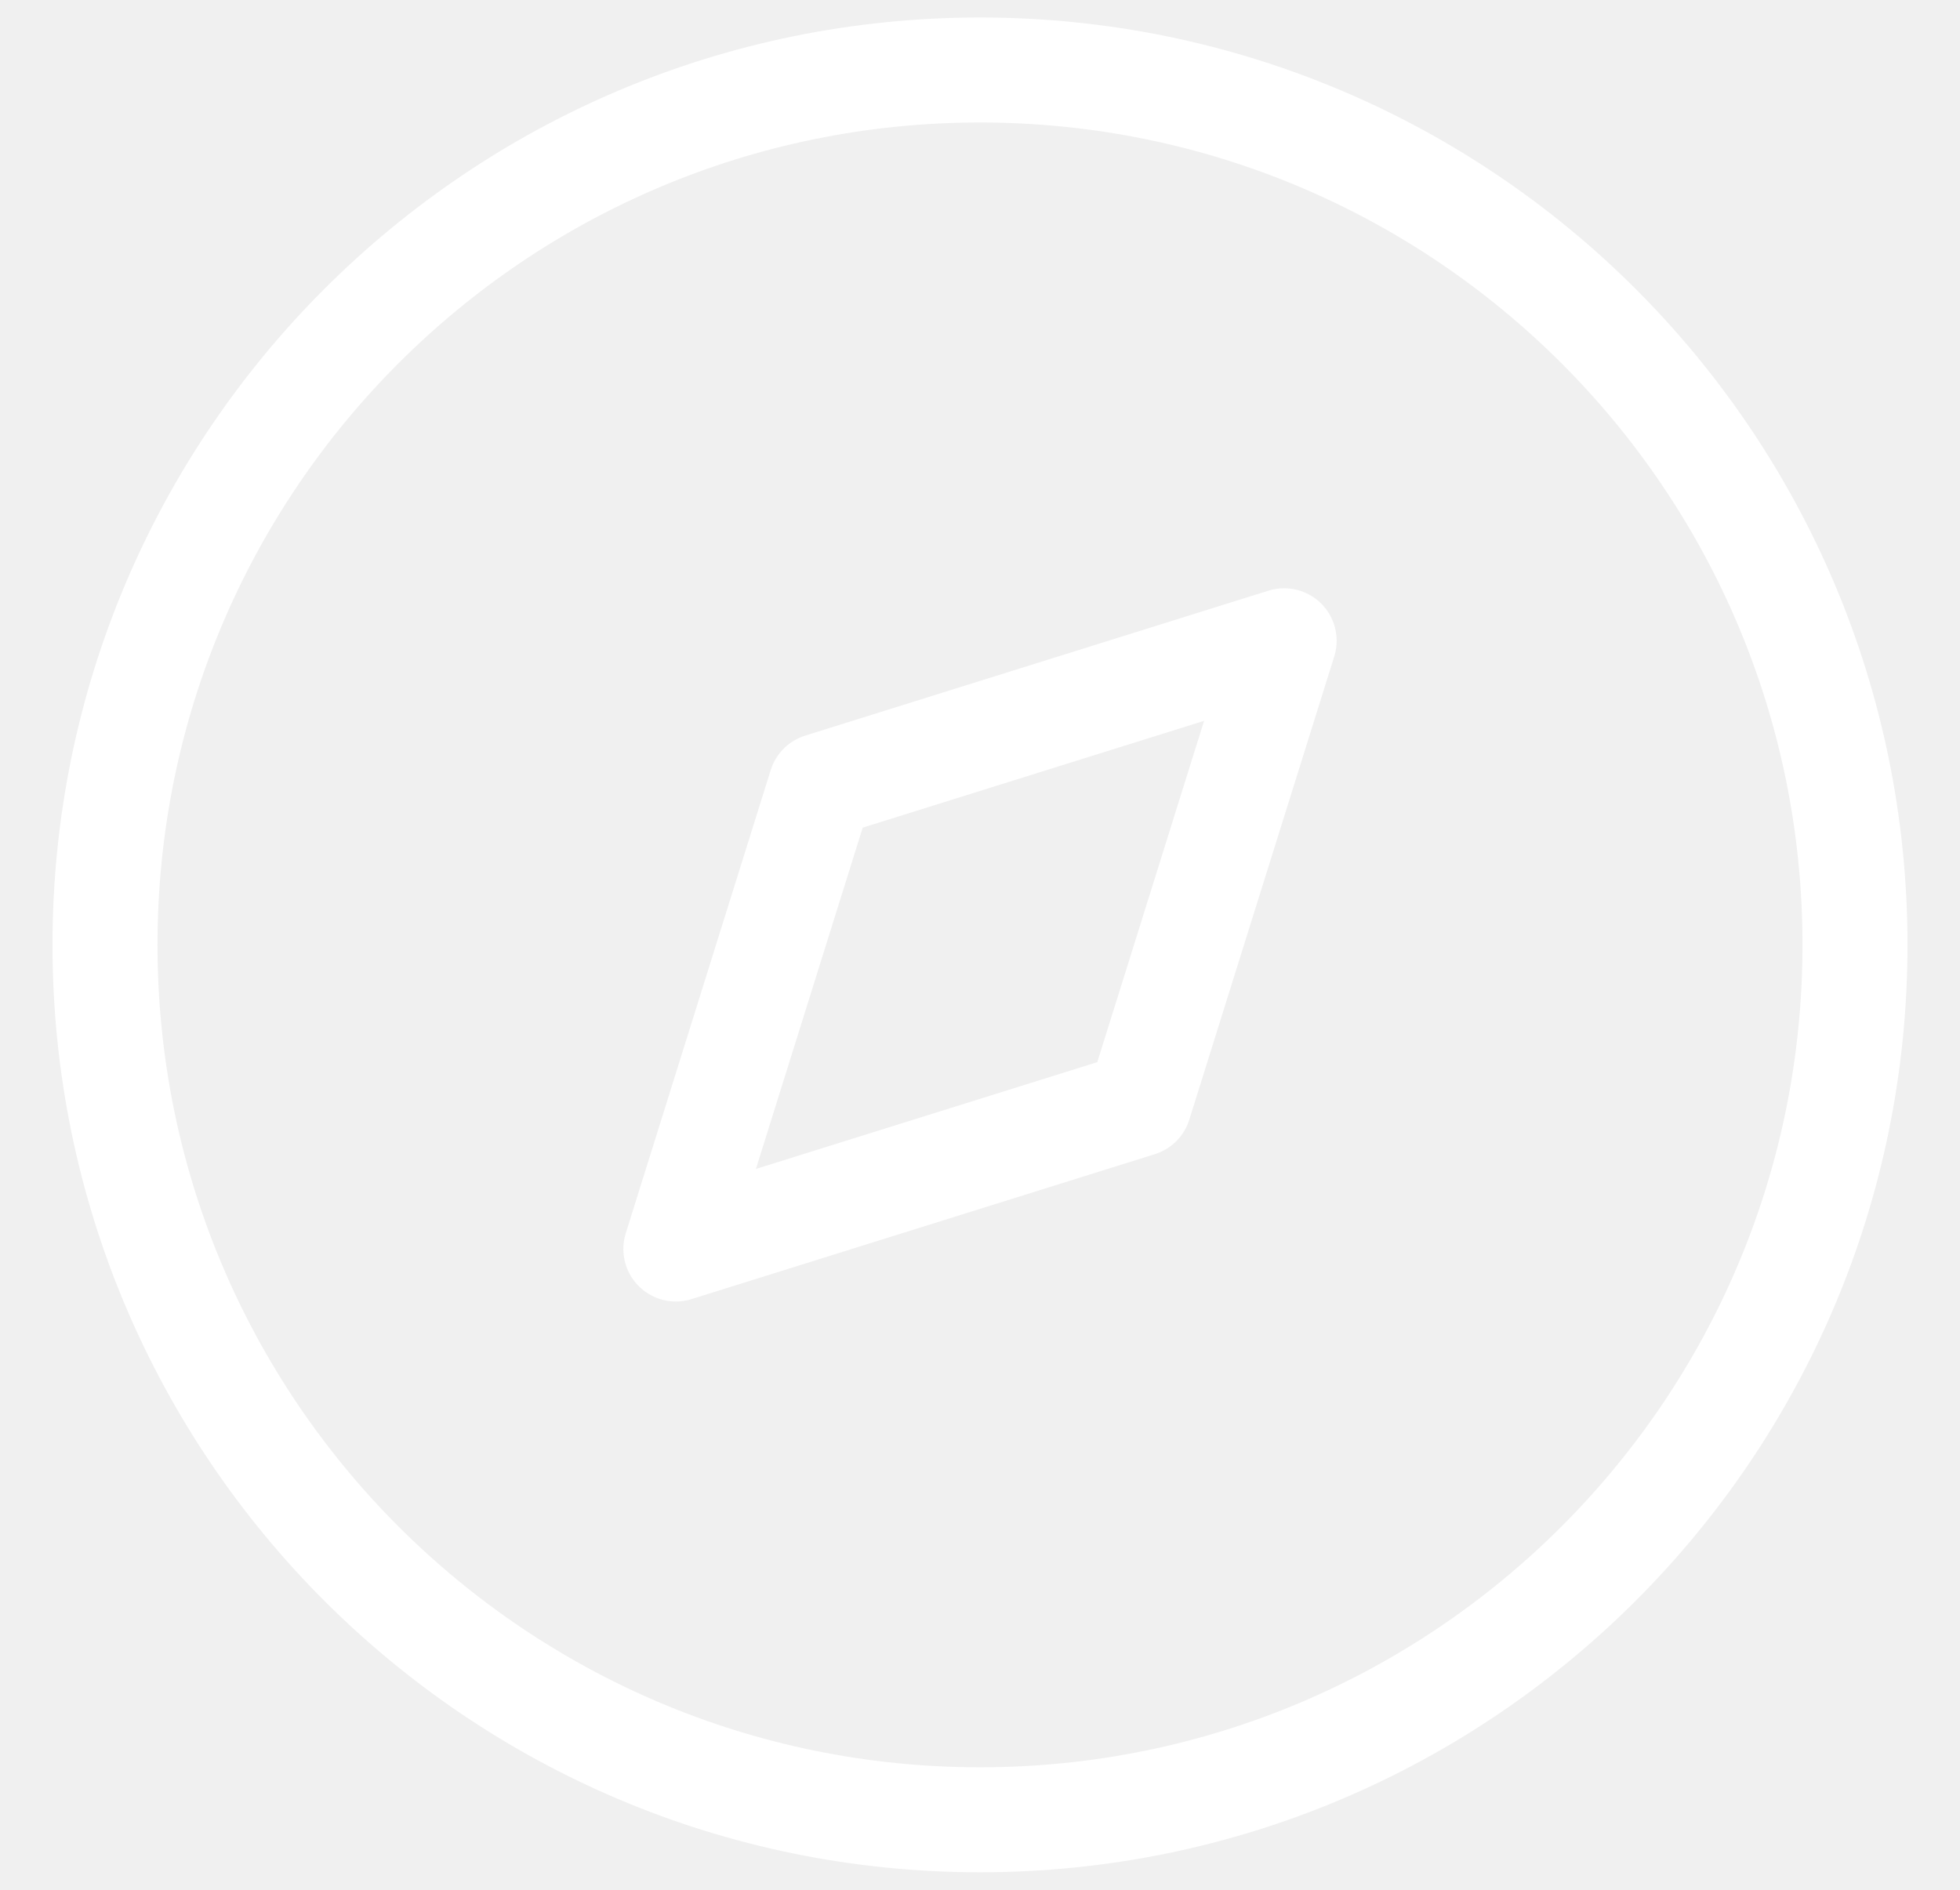
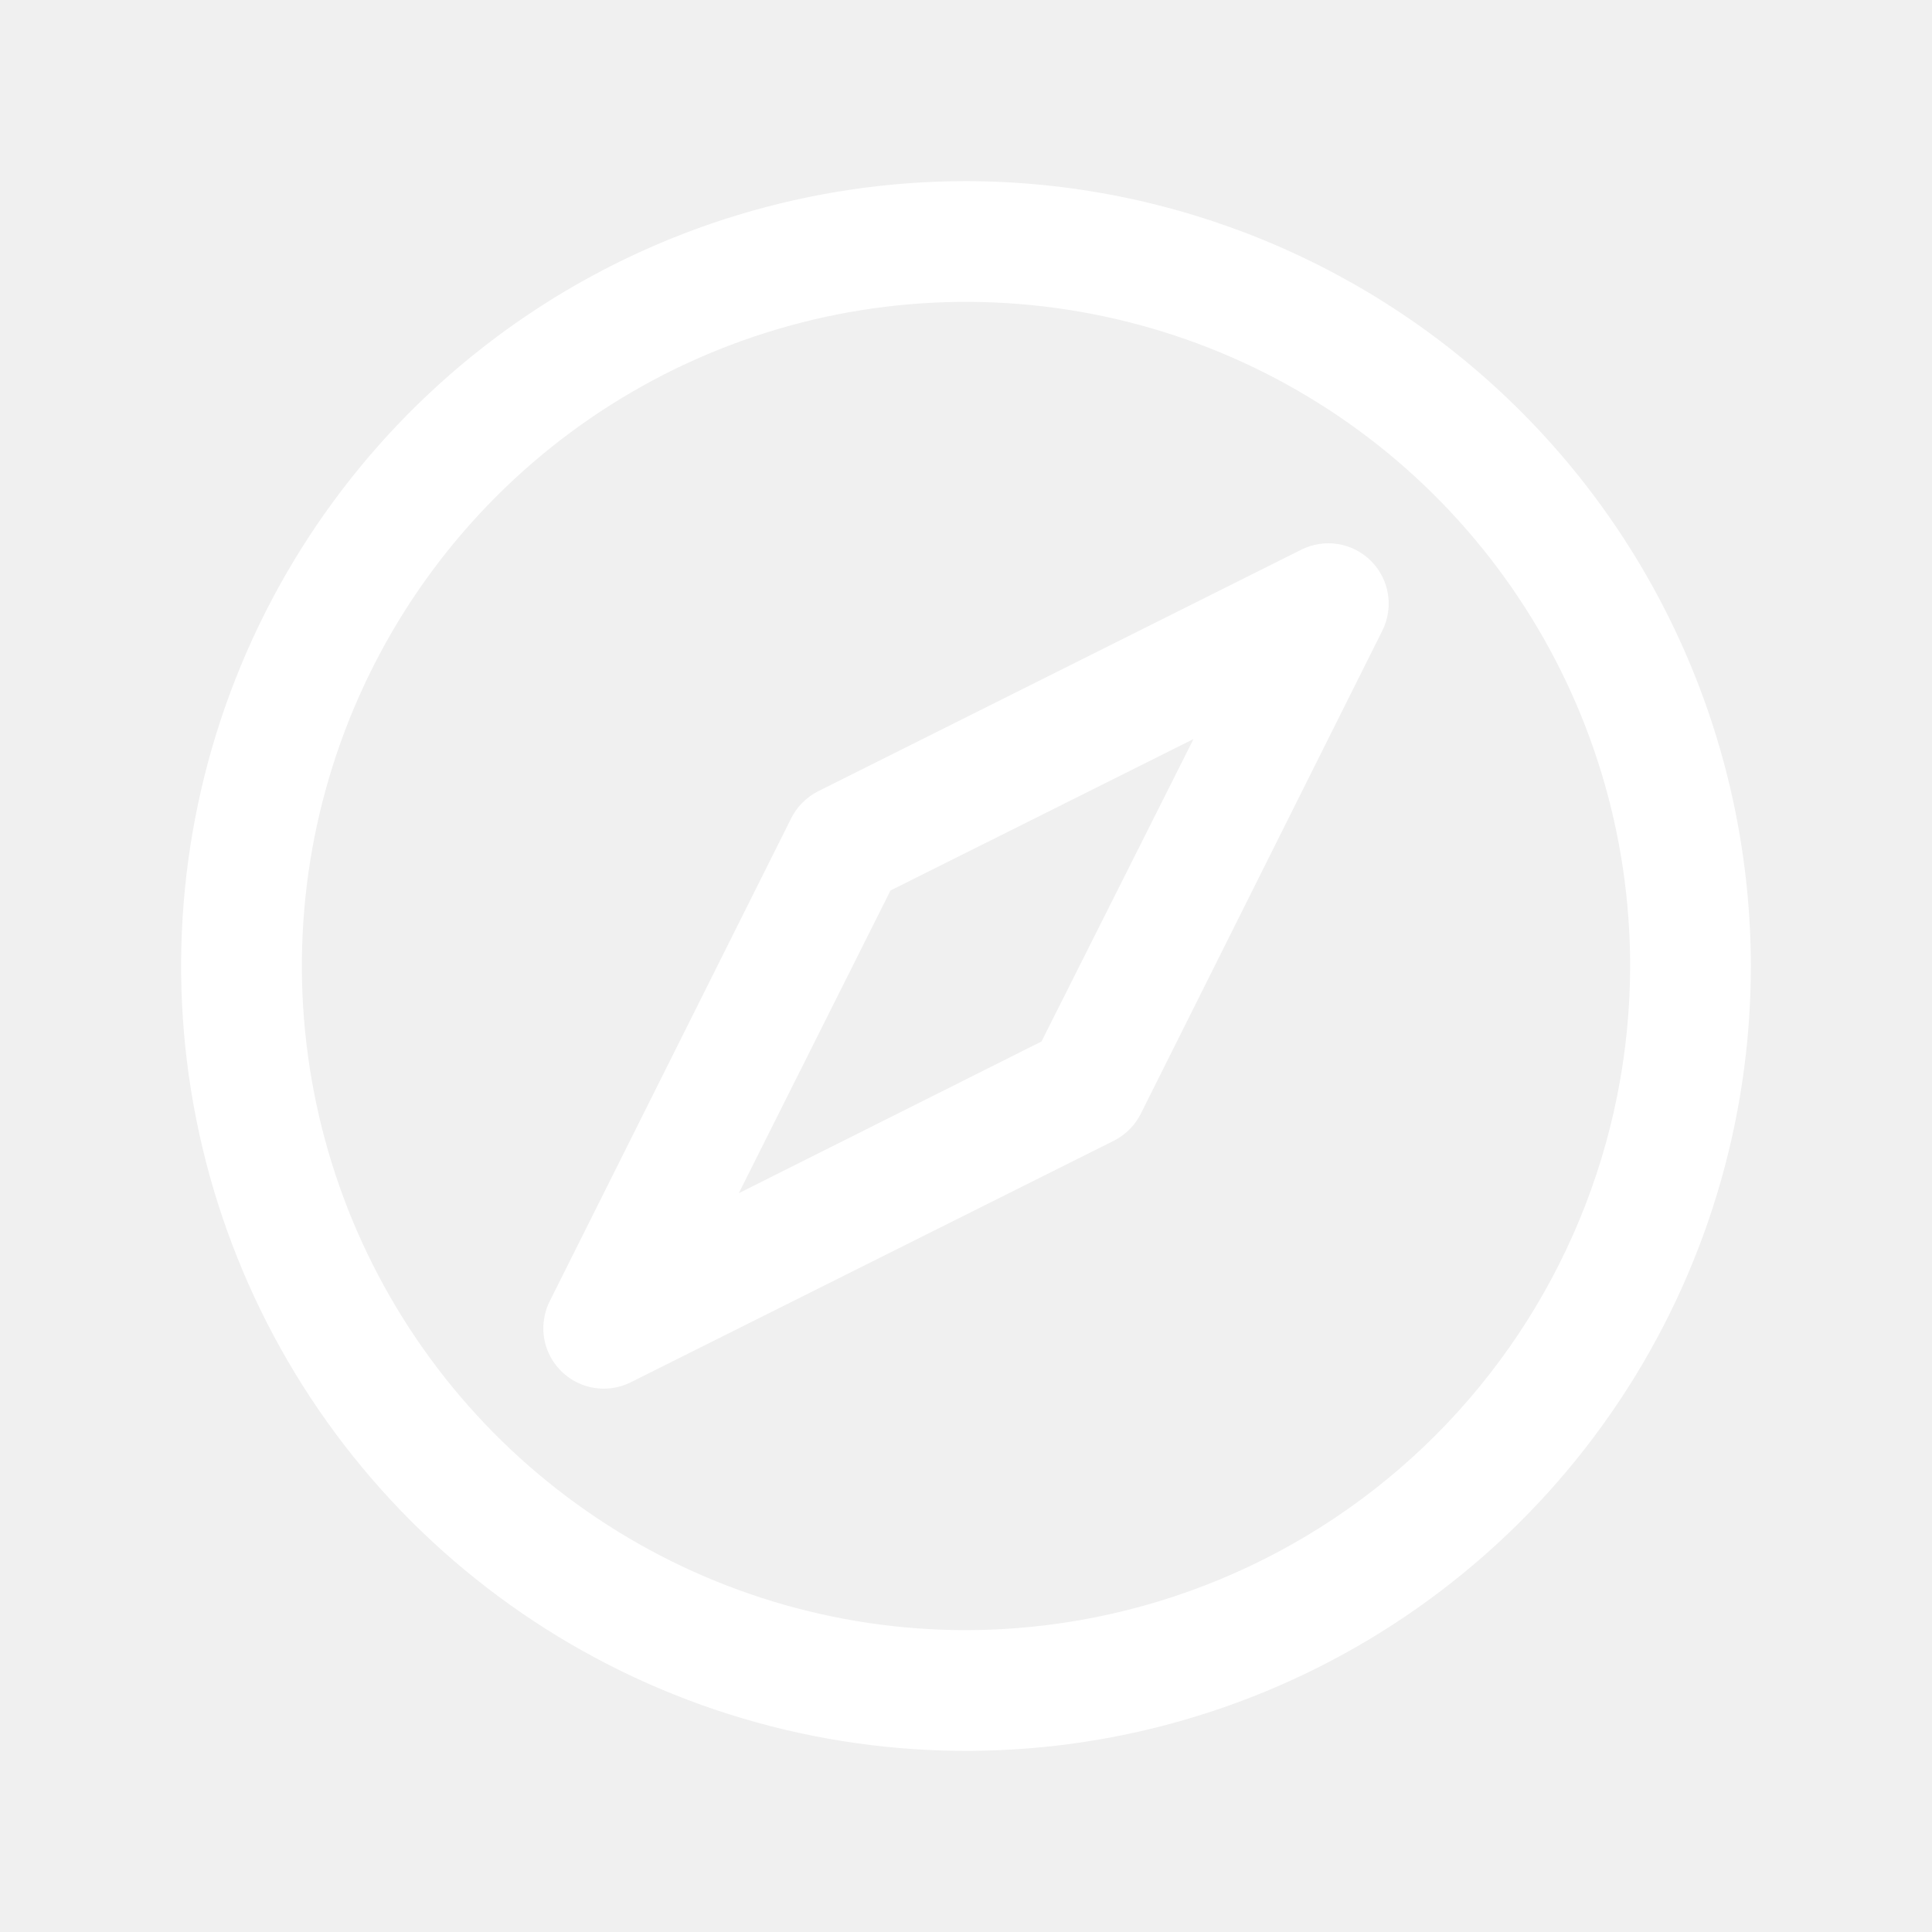
- <svg xmlns="http://www.w3.org/2000/svg" width="28" height="27" viewBox="0 0 28 27" fill="none">
-   <path fill-rule="evenodd" clip-rule="evenodd" d="M9.655 17.845L11.726 11.226L18.345 9.155L16.274 15.774L9.655 17.845Z" stroke="white" stroke-width="1.5" stroke-linecap="round" stroke-linejoin="round" />
-   <circle cx="14" cy="13.5" r="12.5" stroke="white" stroke-width="1.5" stroke-linecap="round" stroke-linejoin="round" />
+ <svg xmlns="http://www.w3.org/2000/svg" width="25" height="25" viewBox="0 0 25 25" fill="none">
+   <path d="M12.5 2.344C10.491 2.344 8.528 2.939 6.857 4.055C5.187 5.171 3.886 6.758 3.117 8.613C2.348 10.469 2.147 12.511 2.539 14.481C2.931 16.451 3.898 18.261 5.318 19.682C6.739 21.102 8.549 22.069 10.519 22.461C12.489 22.853 14.531 22.652 16.387 21.883C18.242 21.114 19.829 19.813 20.945 18.142C22.061 16.472 22.656 14.509 22.656 12.5C22.653 9.807 21.582 7.226 19.678 5.322C17.774 3.418 15.193 2.347 12.5 2.344ZM12.5 21.094C10.8 21.094 9.139 20.59 7.726 19.645C6.312 18.701 5.211 17.359 4.56 15.789C3.91 14.218 3.74 12.491 4.071 10.823C4.403 9.156 5.221 7.625 6.423 6.423C7.625 5.221 9.156 4.403 10.823 4.071C12.491 3.74 14.218 3.91 15.789 4.56C17.359 5.211 18.701 6.312 19.645 7.726C20.59 9.139 21.094 10.8 21.094 12.5C21.091 14.778 20.185 16.963 18.574 18.574C16.963 20.185 14.778 21.091 12.5 21.094ZM16.838 7.113L10.588 10.238C10.437 10.314 10.314 10.437 10.238 10.588L7.113 16.838C7.054 16.957 7.026 17.09 7.031 17.223C7.037 17.356 7.077 17.485 7.147 17.598C7.218 17.712 7.315 17.805 7.432 17.87C7.548 17.935 7.679 17.969 7.812 17.969C7.934 17.969 8.053 17.941 8.162 17.887L14.412 14.762C14.563 14.686 14.686 14.563 14.762 14.412L17.887 8.162C17.96 8.015 17.986 7.849 17.96 7.687C17.934 7.525 17.857 7.375 17.741 7.259C17.625 7.143 17.475 7.066 17.313 7.04C17.151 7.014 16.985 7.04 16.838 7.113ZM13.477 13.477L9.56 15.44L11.523 11.523L15.444 9.563L13.477 13.477Z" fill="white" />
</svg>
